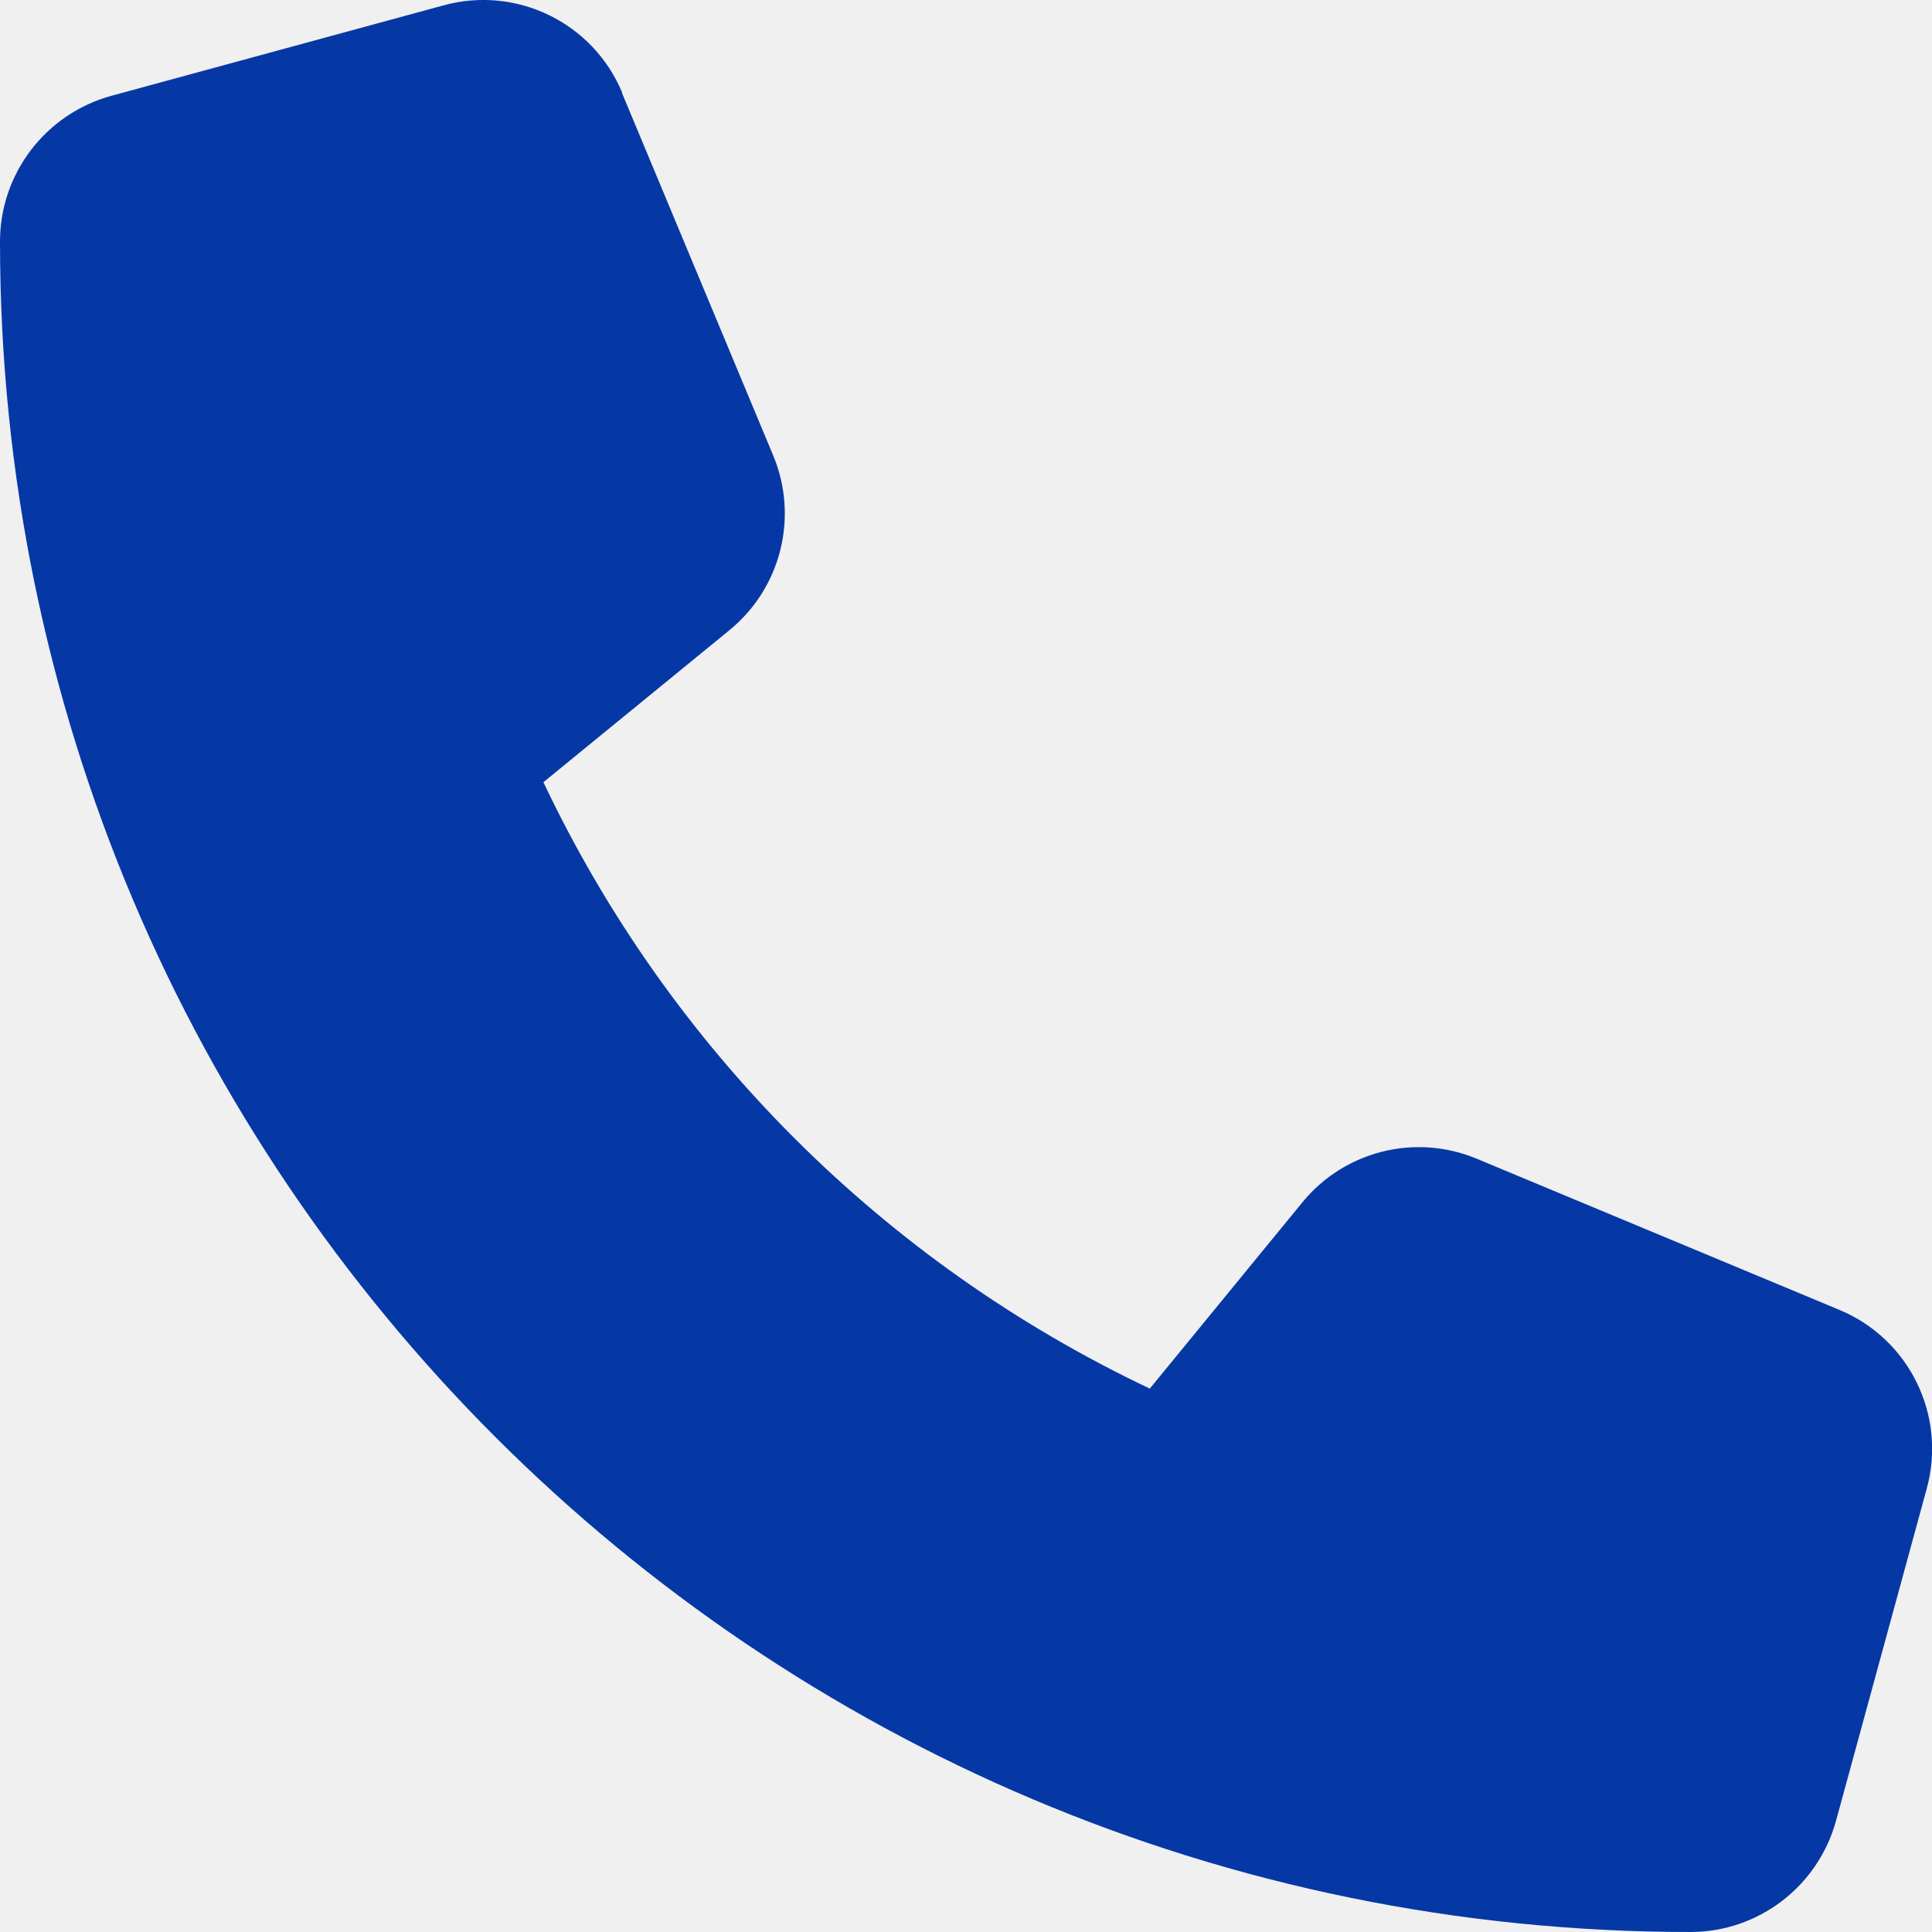
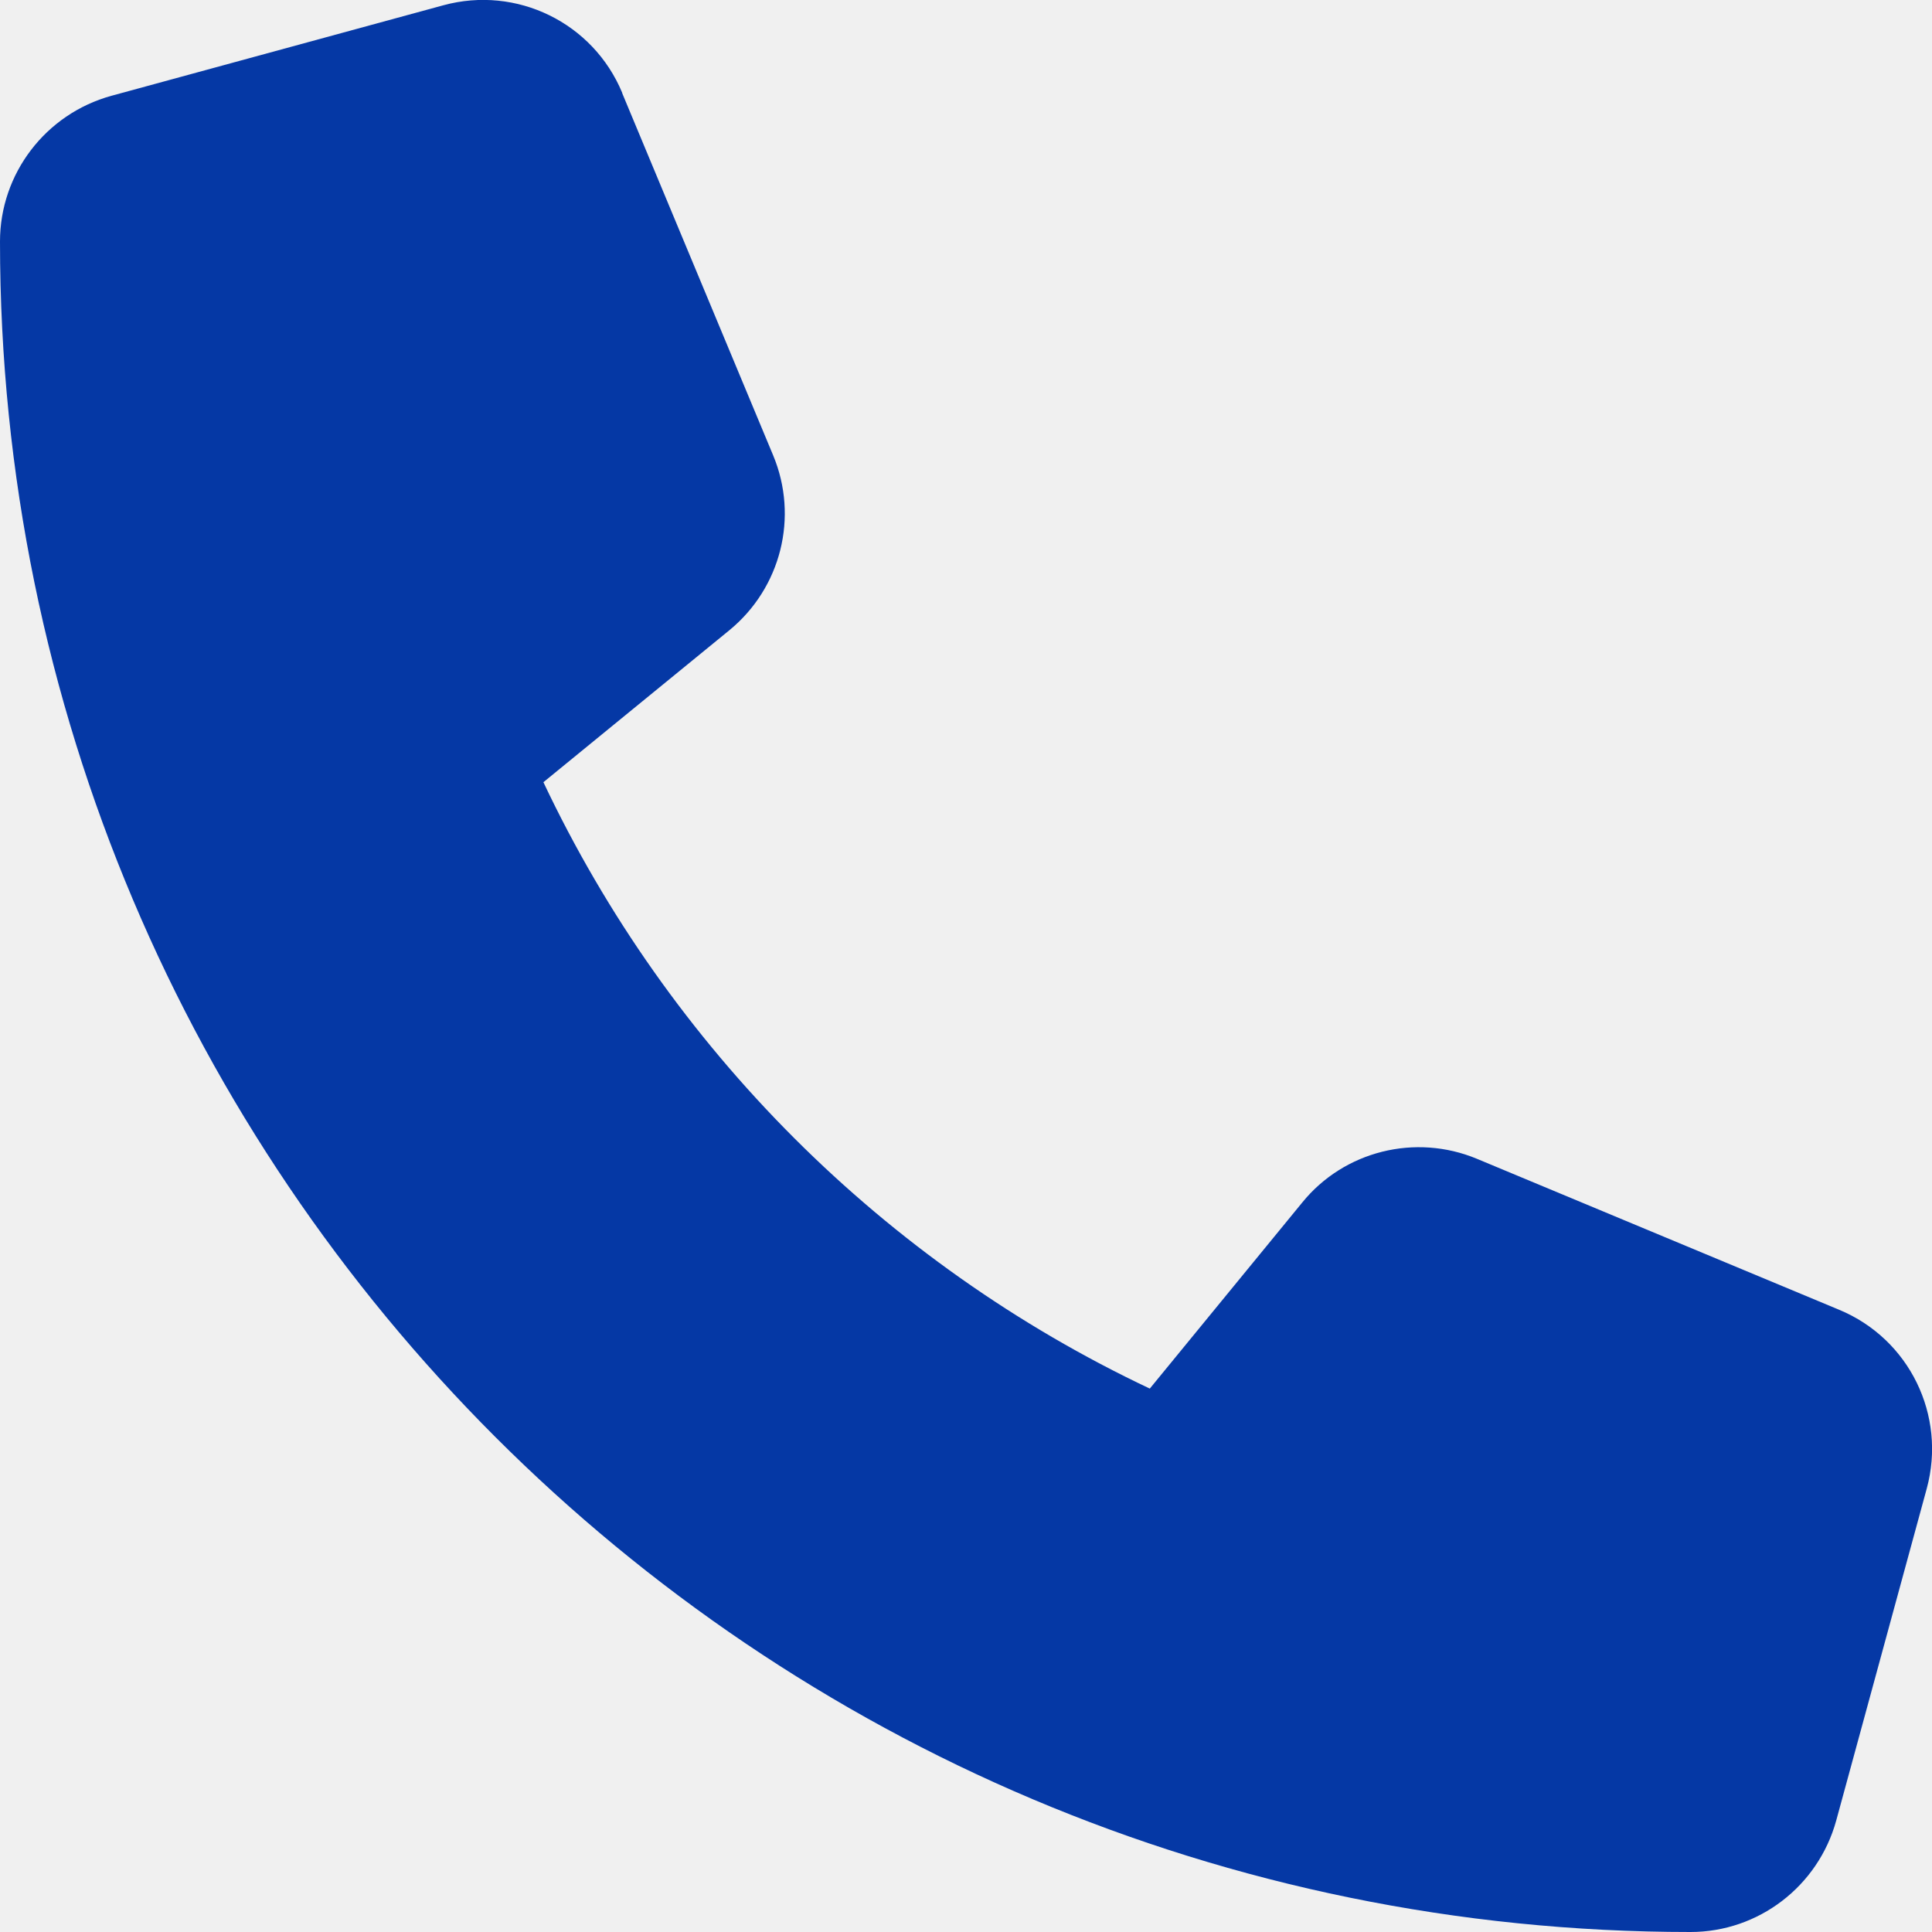
- <svg xmlns="http://www.w3.org/2000/svg" width="15" height="15" fill="none">
-   <g clip-path="url(#a)">
-     <path d="M4.831.72A1.168 1.168 0 0 0 3.442.042L.864.744C.354.884 0 1.348 0 1.875 0 9.123 5.877 15 13.125 15c.527 0 .99-.354 1.13-.864l.704-2.578a1.168 1.168 0 0 0-.68-1.389l-2.812-1.172a1.168 1.168 0 0 0-1.357.34l-1.183 1.444a9.902 9.902 0 0 1-4.708-4.708l1.444-1.18a1.17 1.17 0 0 0 .34-1.357L4.83.724V.72Z" fill="#0538A5" />
+ <svg xmlns="http://www.w3.org/2000/svg" width="15" height="15" viewBox="0 0 15 15" fill="none">
+   <g clip-path="url(#clip0_167_33)">
+     <path d="M4.831 0.721C4.605 0.176 4.011 -0.114 3.442 0.041L0.864 0.744C0.354 0.885 0 1.348 0 1.875C0 9.123 5.877 15 13.125 15C13.652 15 14.115 14.646 14.256 14.136L14.959 11.558C15.114 10.989 14.824 10.395 14.279 10.169L11.467 8.997C10.989 8.798 10.435 8.936 10.11 9.337L8.927 10.781C6.864 9.806 5.194 8.136 4.219 6.073L5.663 4.893C6.064 4.564 6.202 4.014 6.003 3.536L4.831 0.724V0.721Z" fill="#0538A5" />
  </g>
  <defs>
-     <clipPath id="a">
-       <path fill="#fff" d="M0 0h15v15H0z" />
+     <clipPath id="clip0_167_33">
+       <rect width="15" height="15" fill="white" />
    </clipPath>
  </defs>
</svg>
